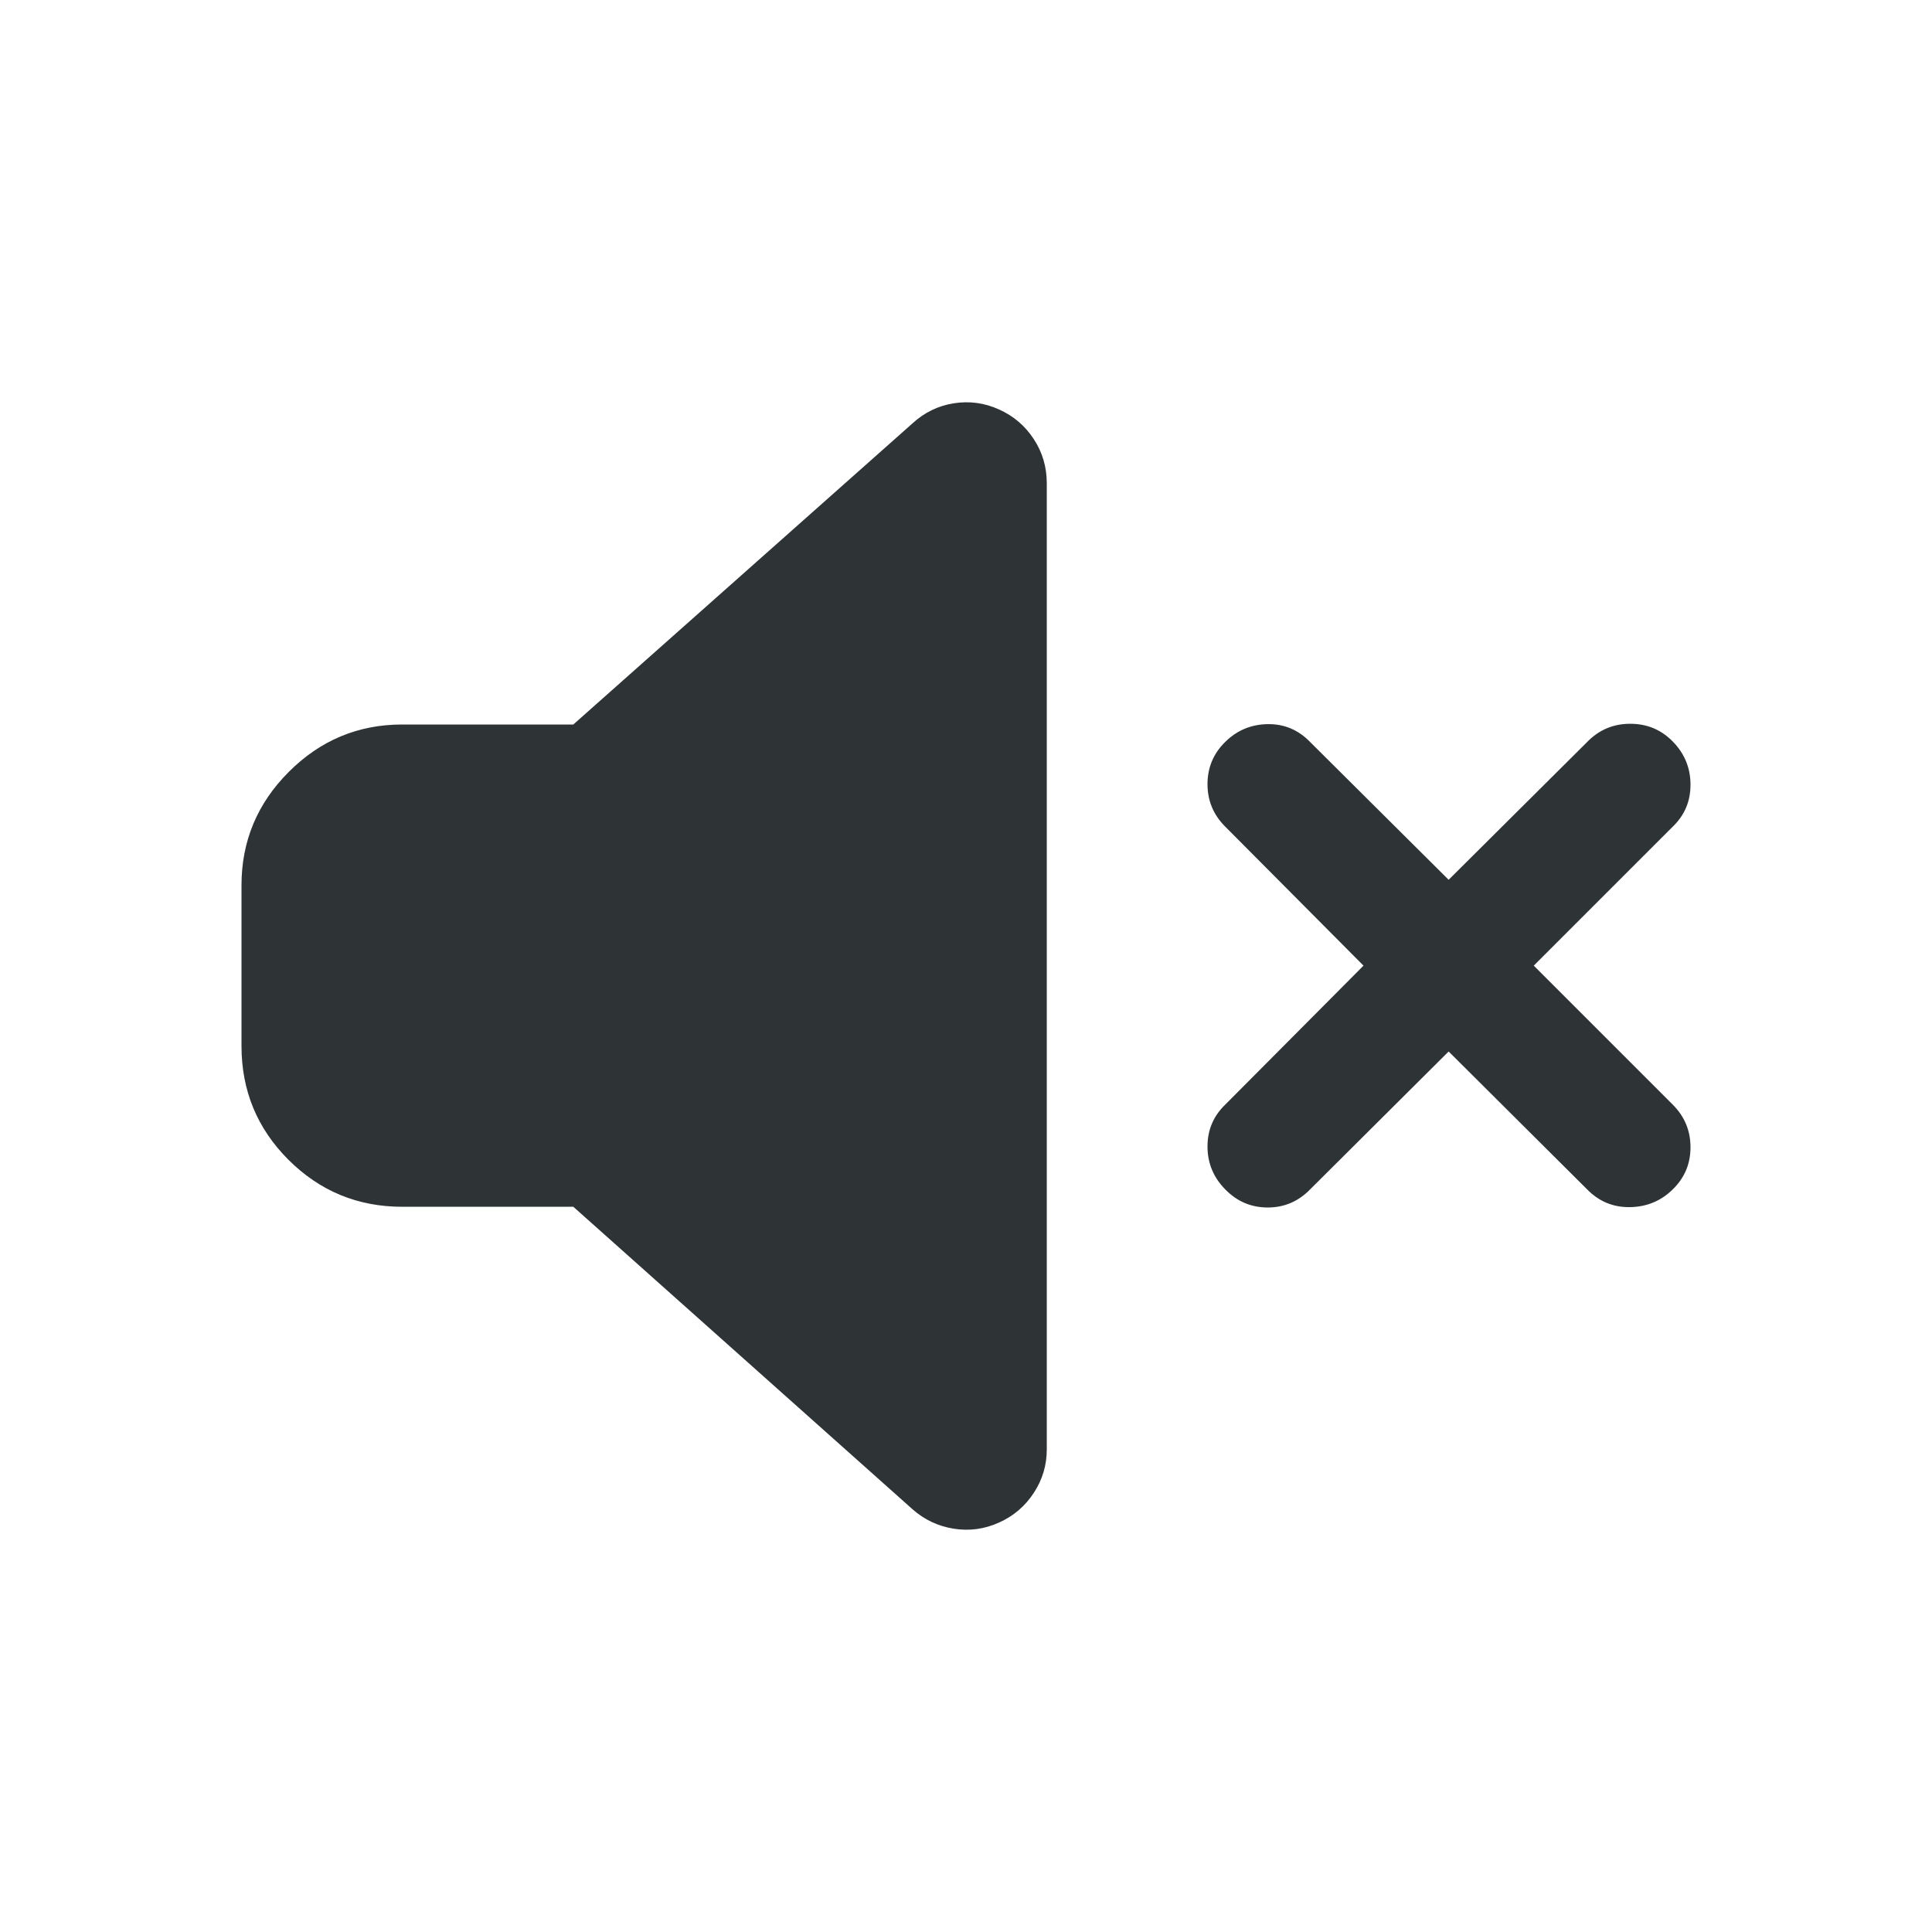
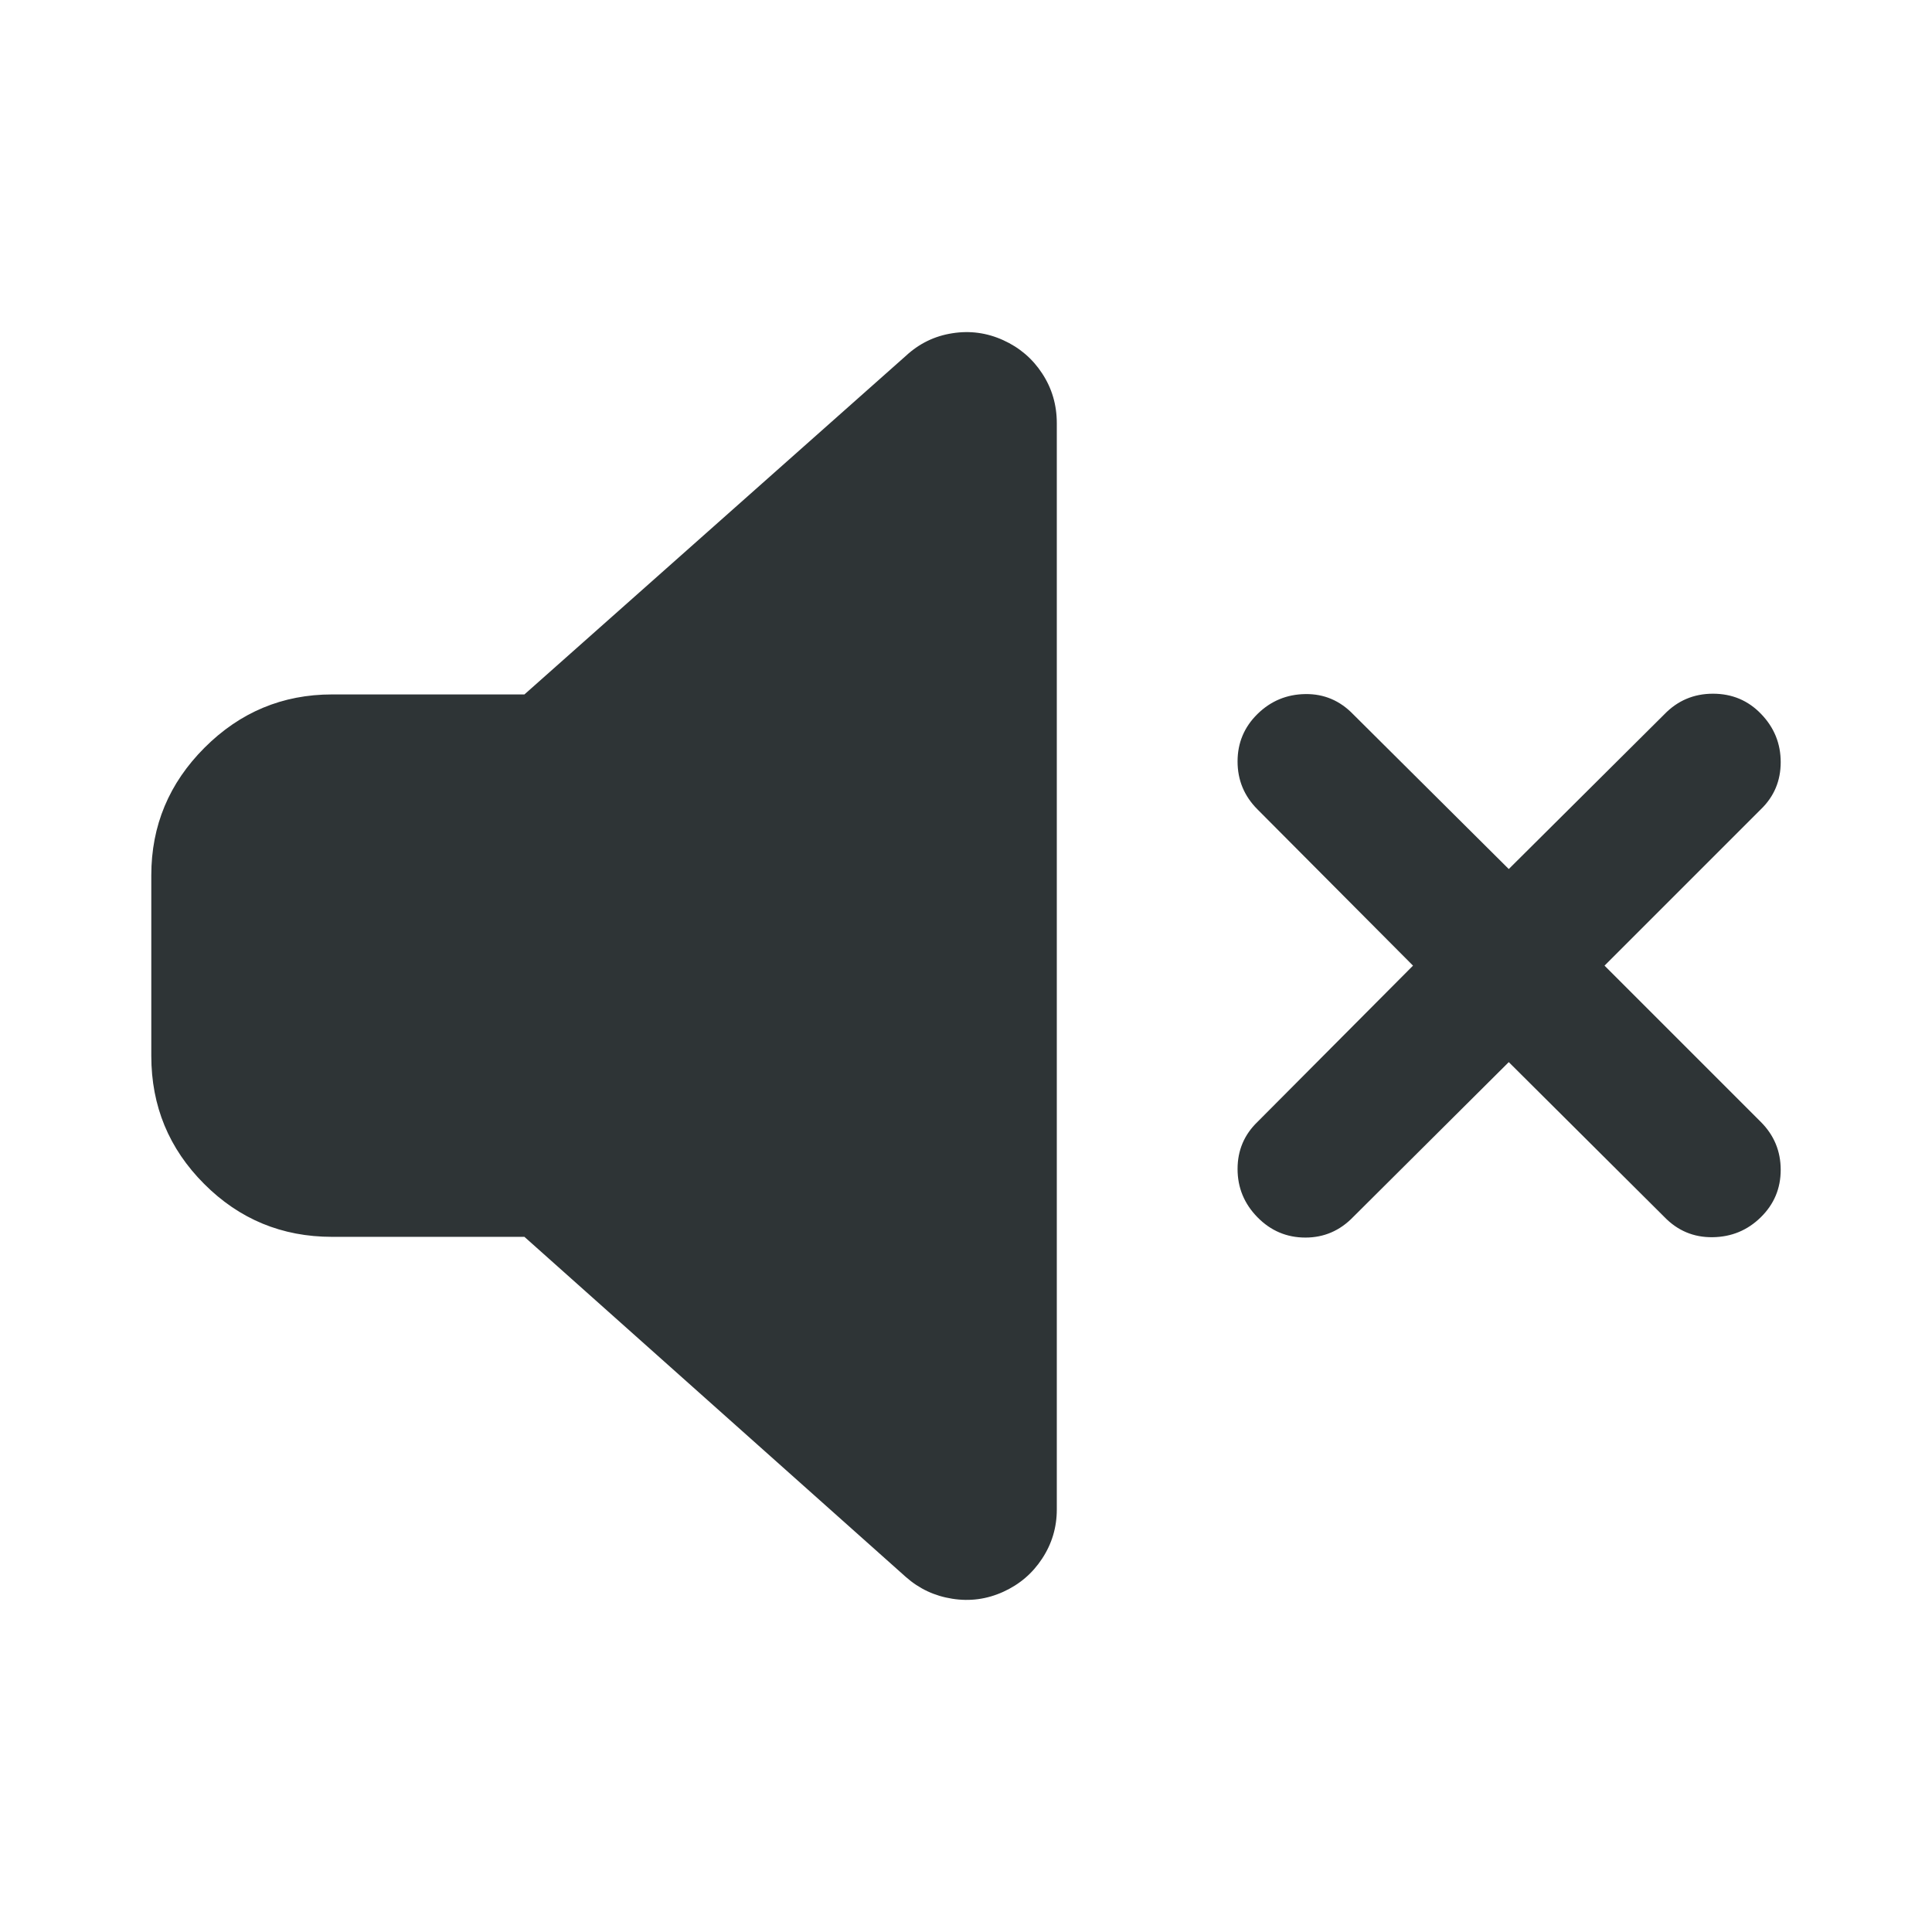
<svg xmlns="http://www.w3.org/2000/svg" width="16" height="16" viewBox="0 0 16 16">
-   <path fill="#2e3436" d="M8.669 4.003V12.003Q8.669 12.2 8.561 12.364Q8.454 12.528 8.274 12.609Q8.093 12.691 7.898 12.66Q7.704 12.629 7.557 12.499L4.748 9.994H3.331Q2.779 9.994 2.389 9.605Q2 9.216 2 8.663V7.331Q2 6.784 2.392 6.392Q2.784 6 3.331 6H4.748L7.557 3.506Q7.704 3.371 7.898 3.34Q8.093 3.309 8.274 3.391Q8.454 3.472 8.561 3.636Q8.669 3.8 8.669 4.003ZM10.852 6.147 11.997 7.286 13.142 6.147Q13.289 5.994 13.501 5.994Q13.712 5.994 13.856 6.144Q14 6.293 14 6.499Q14 6.705 13.853 6.846L12.702 7.997L13.853 9.148Q14 9.295 14 9.501Q14 9.707 13.853 9.85Q13.707 9.994 13.498 9.997Q13.289 10 13.142 9.848L11.997 8.708L10.852 9.848Q10.705 10 10.499 10Q10.293 10 10.147 9.85Q10 9.701 10 9.495Q10 9.289 10.147 9.148L11.292 7.997L10.147 6.846Q10 6.7 10 6.494Q10 6.288 10.147 6.144Q10.293 6 10.499 5.997Q10.705 5.994 10.852 6.147Z" />
+   <path fill="#2e3436" d="M8.752 3.505V12.501Q8.752 12.723 8.631 12.907Q8.511 13.091 8.308 13.183Q8.105 13.275 7.886 13.24Q7.667 13.206 7.502 13.06L4.343 10.243H2.75Q2.128 10.243 1.691 9.805Q1.253 9.367 1.253 8.745V7.248Q1.253 6.633 1.694 6.192Q2.135 5.751 2.75 5.751H4.343L7.502 2.947Q7.667 2.794 7.886 2.76Q8.105 2.725 8.308 2.817Q8.511 2.909 8.631 3.093Q8.752 3.277 8.752 3.505ZM11.207 5.916 12.495 7.197 13.783 5.916Q13.948 5.745 14.186 5.745Q14.424 5.745 14.585 5.913Q14.747 6.081 14.747 6.312Q14.747 6.544 14.582 6.703L13.288 7.997L14.582 9.291Q14.747 9.456 14.747 9.688Q14.747 9.919 14.582 10.081Q14.417 10.243 14.183 10.246Q13.948 10.249 13.783 10.078L12.495 8.796L11.207 10.078Q11.042 10.249 10.811 10.249Q10.579 10.249 10.414 10.081Q10.249 9.913 10.249 9.681Q10.249 9.45 10.414 9.291L11.702 7.997L10.414 6.703Q10.249 6.538 10.249 6.306Q10.249 6.075 10.414 5.913Q10.579 5.751 10.811 5.748Q11.042 5.745 11.207 5.916Z" />
</svg>
